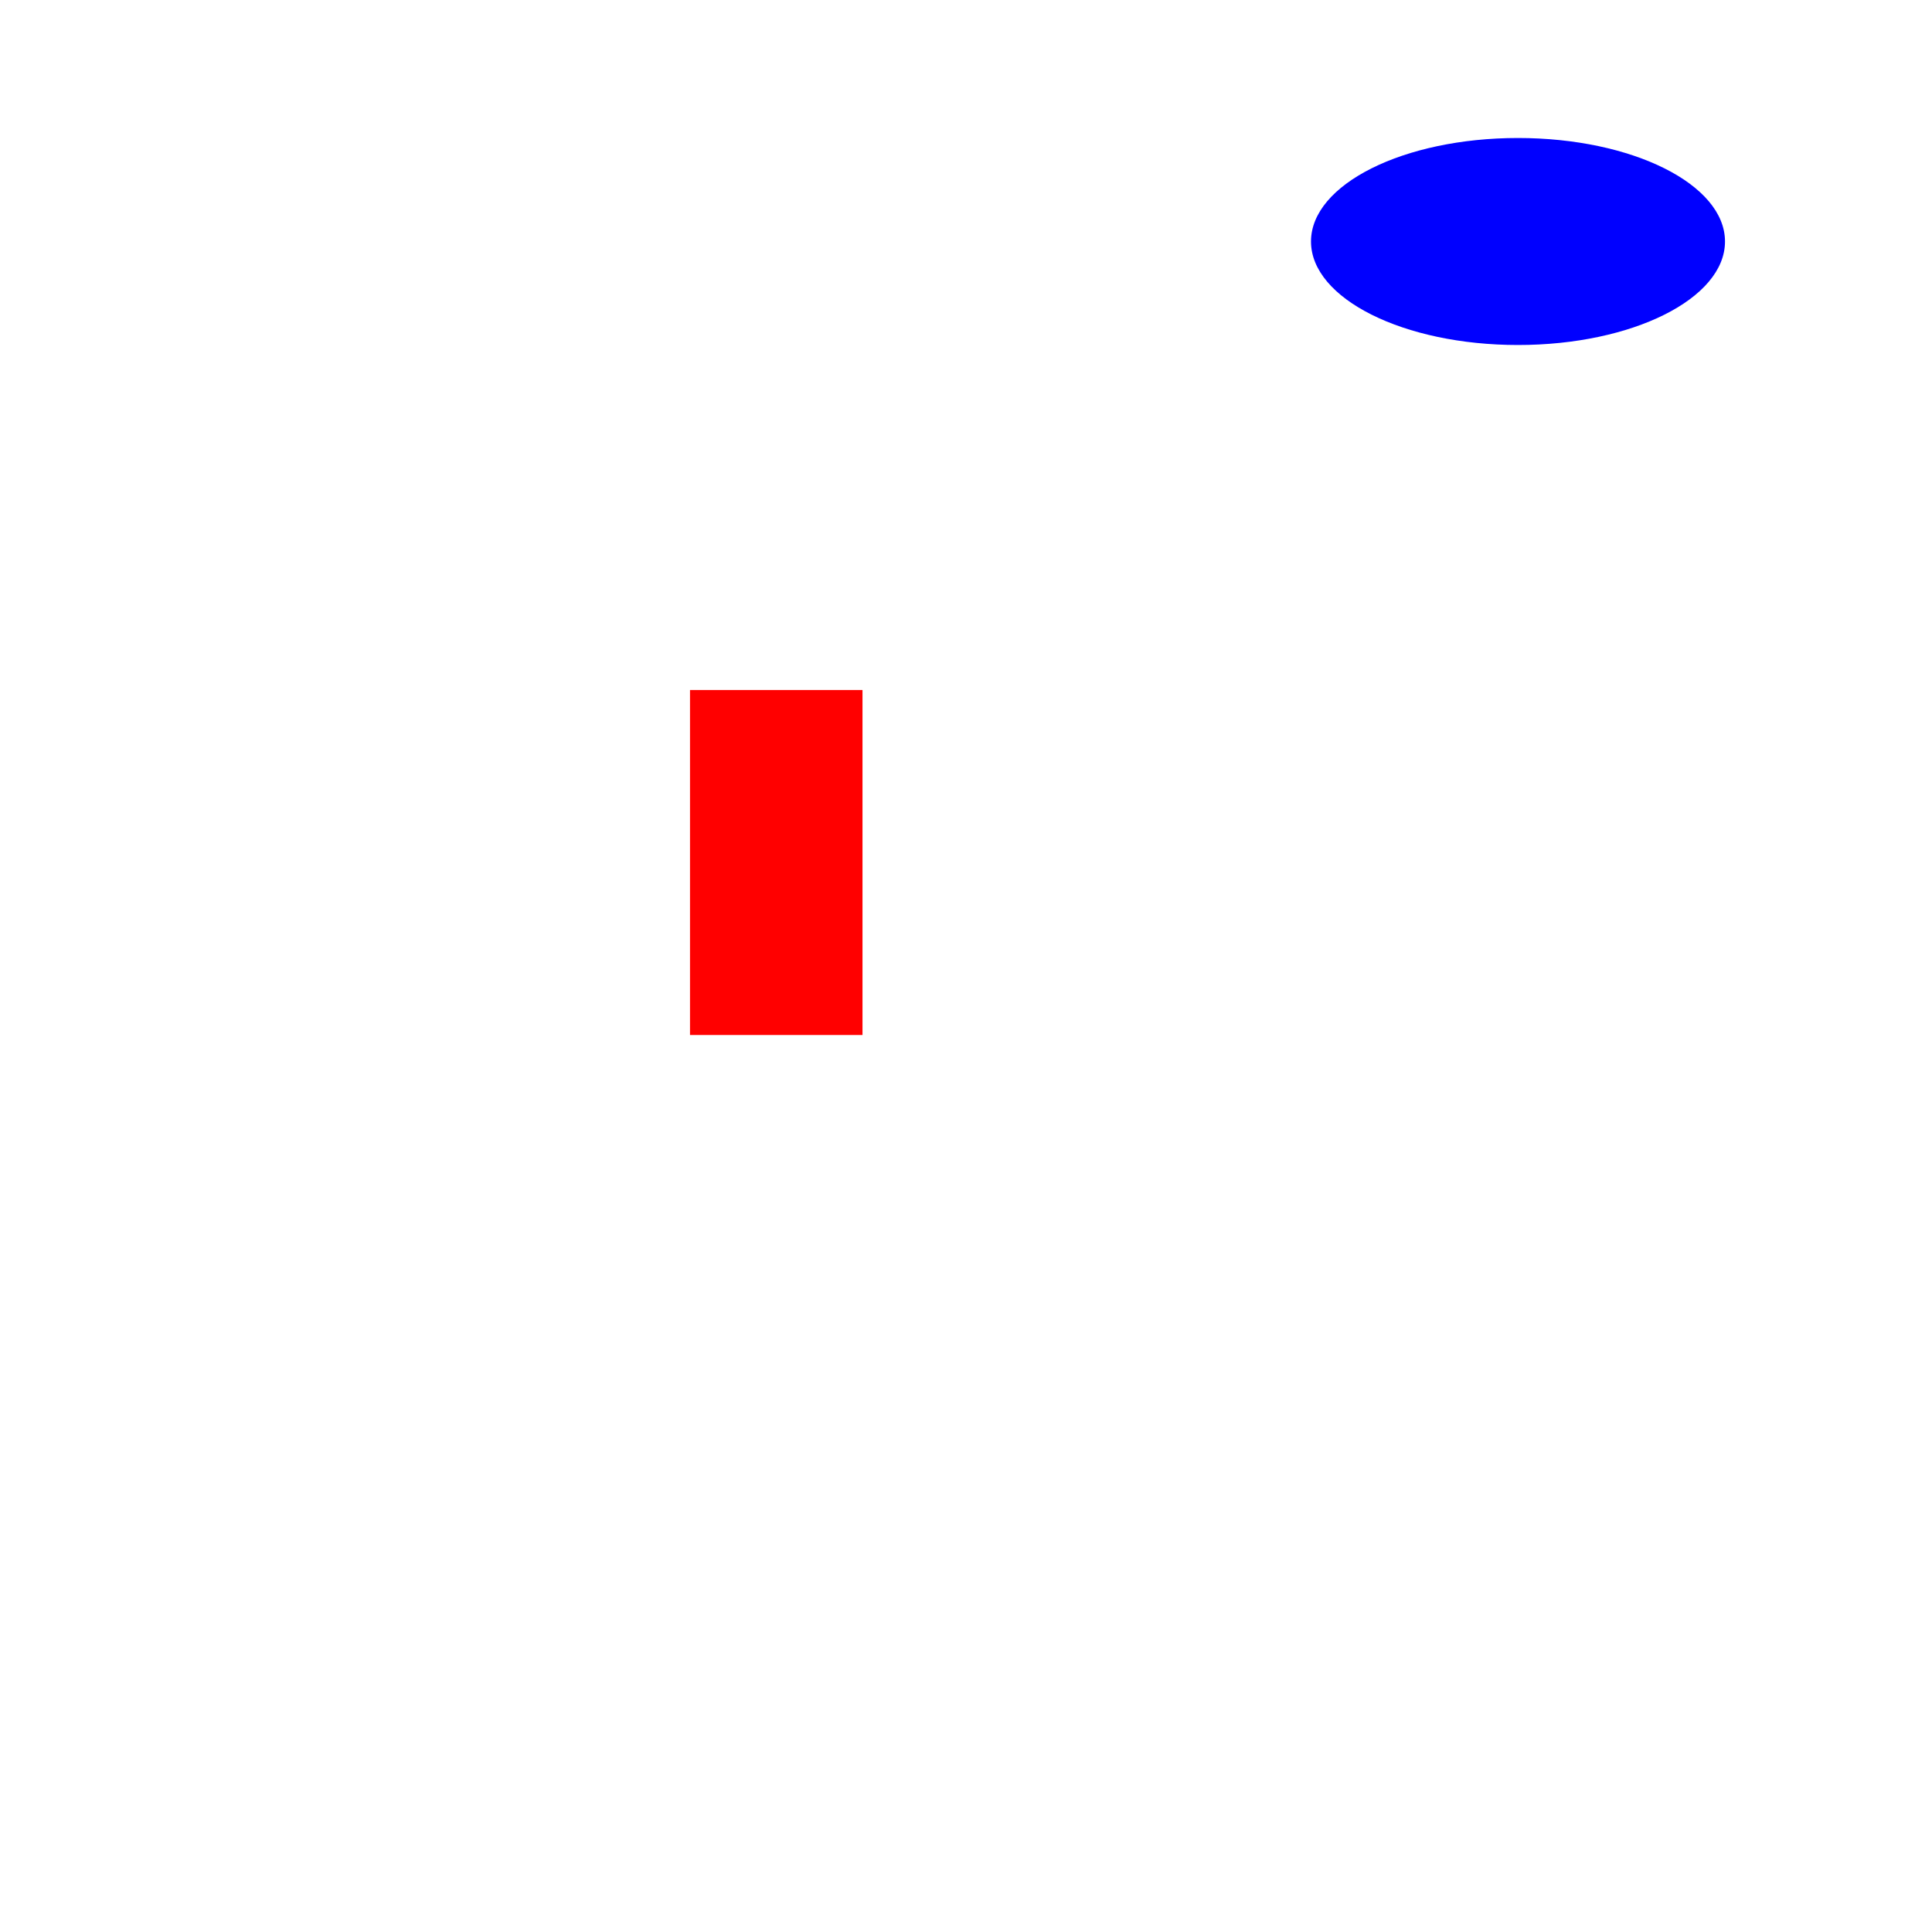
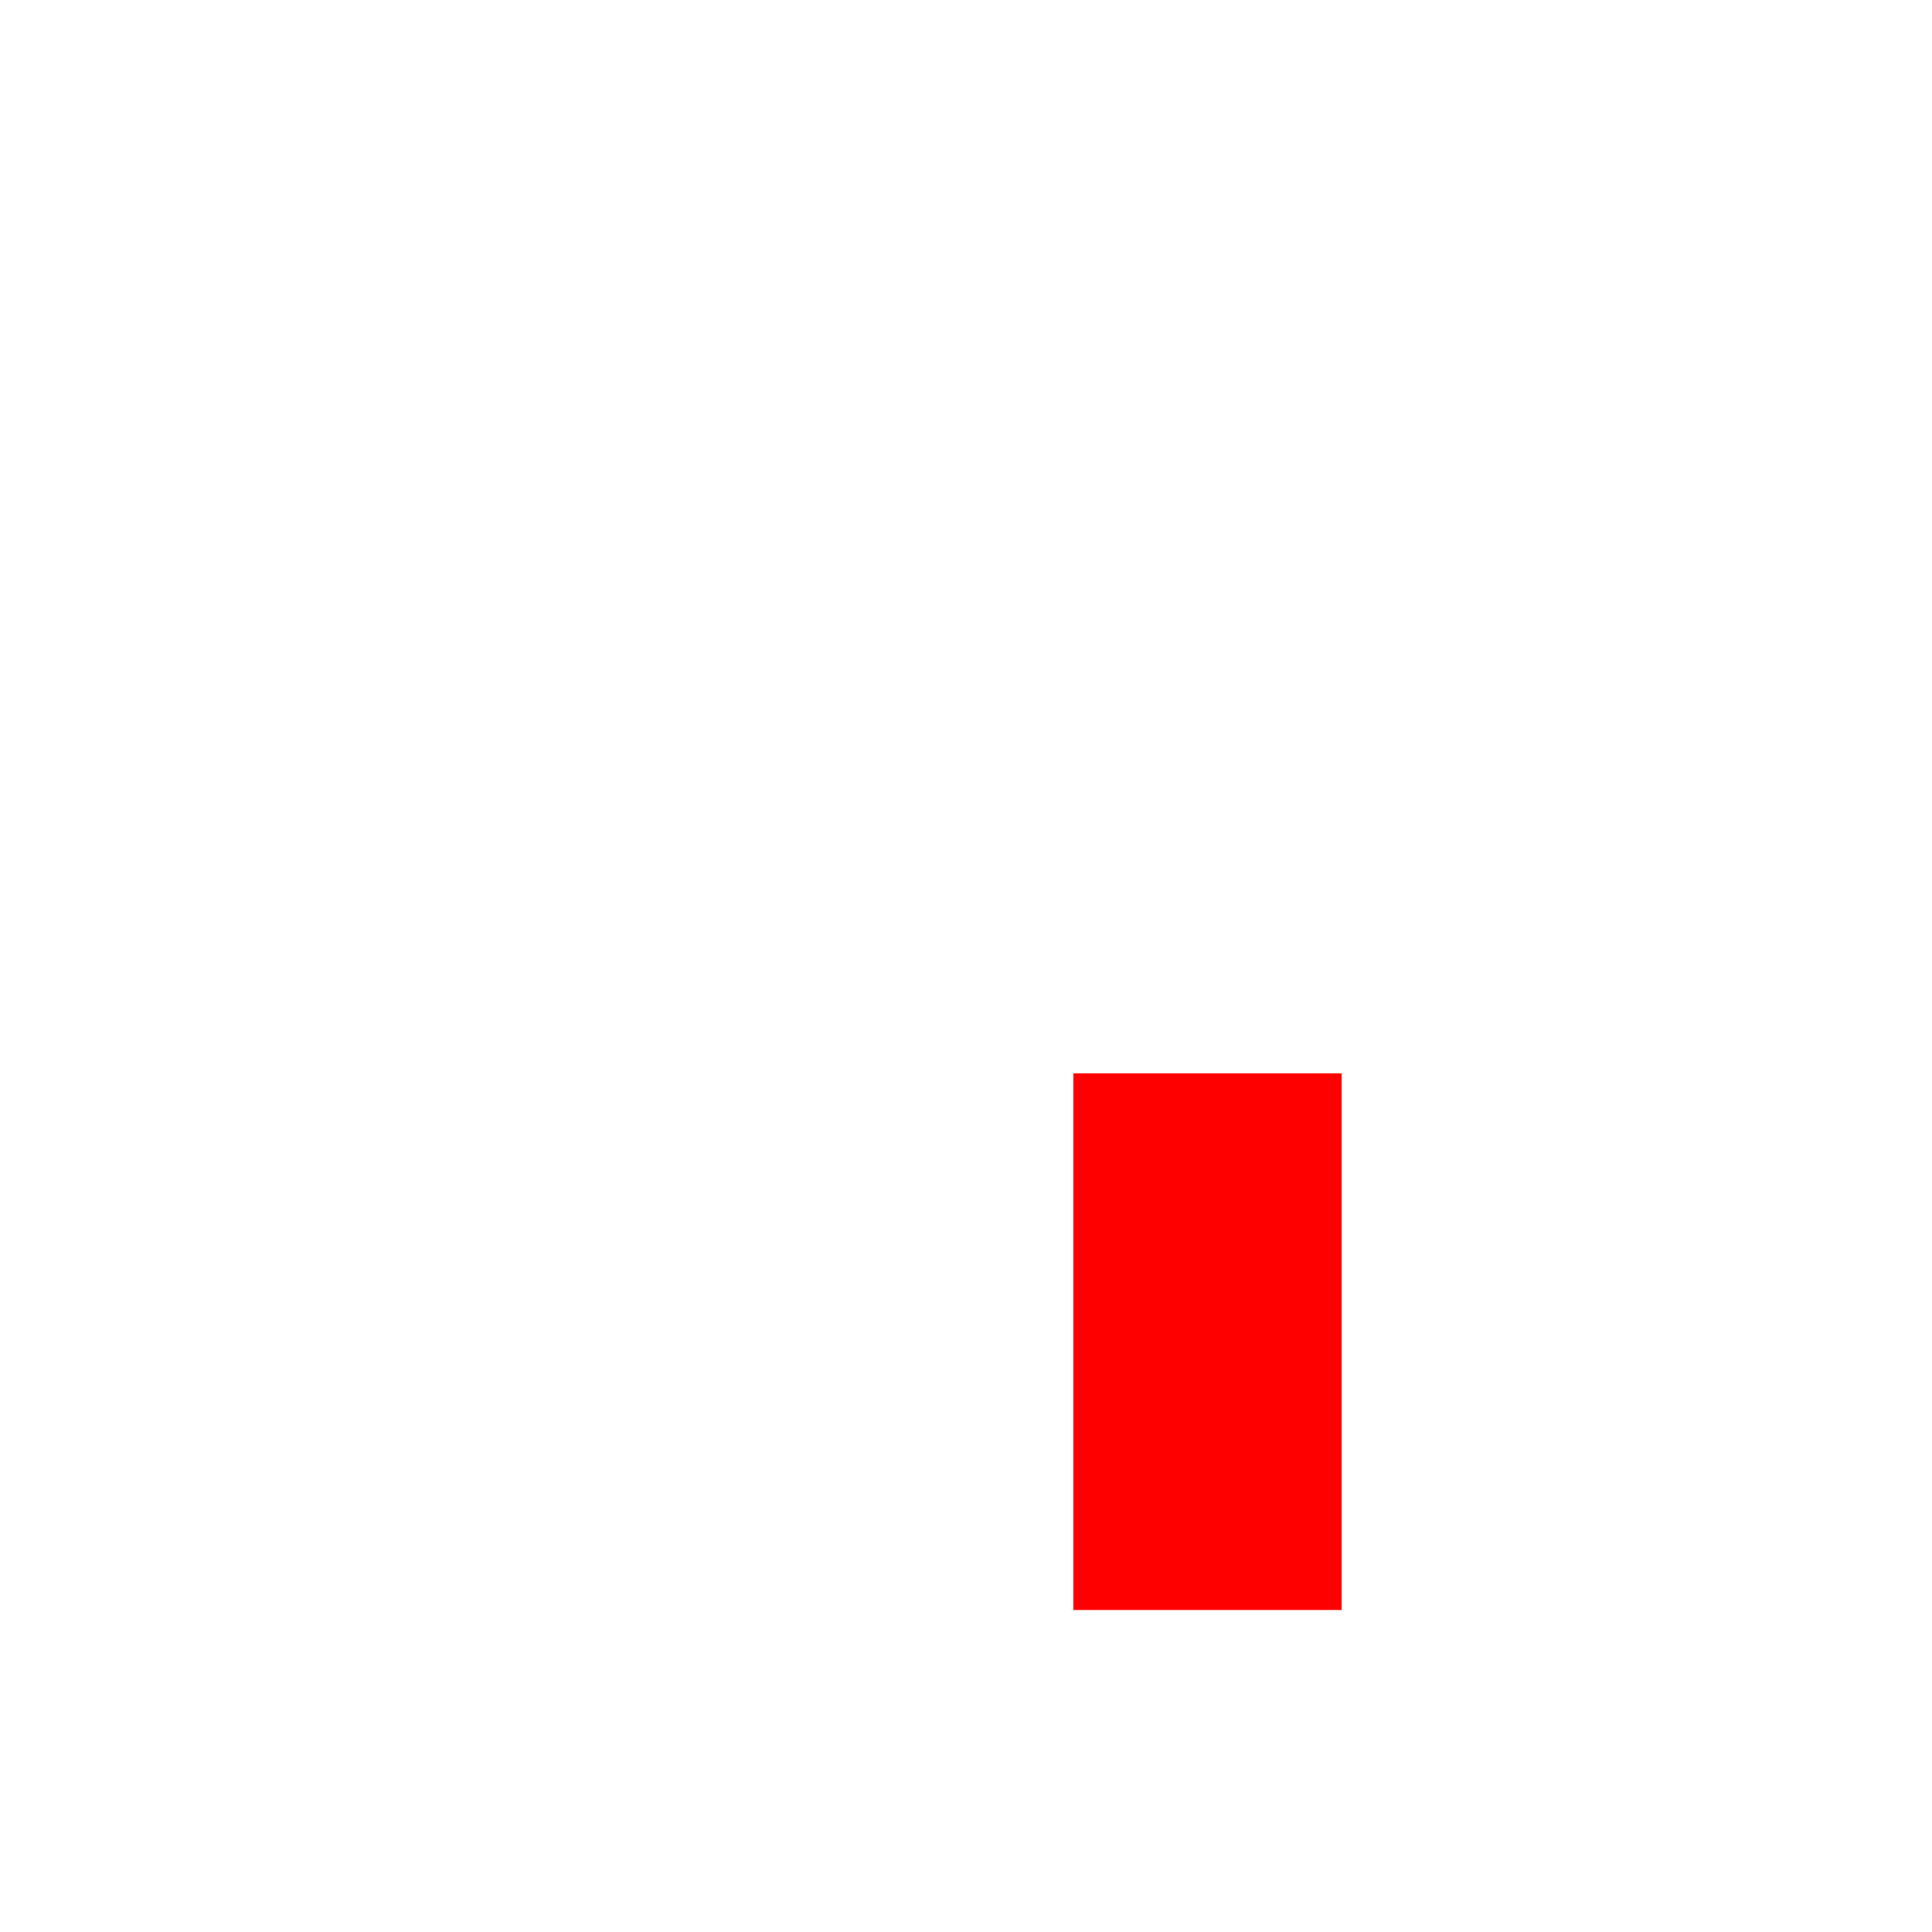
- <svg xmlns="http://www.w3.org/2000/svg" width="560" height="560" version="1.1">
+ <svg xmlns="http://www.w3.org/2000/svg" width="360" height="360" version="1.1">
  <rect id="R" x="200" y="200" width="50" height="100" fill="rgb(255,0,0)" visibility="visible">
    <animate attributeType="xml" begin="5s" dur="20s" attributeName="x" from="200" to="300" fill="freeze" />
    <animate attributeType="xml" begin="5s" dur="20s" attributeName="y" from="200" to="300" fill="freeze" />
    <animate attributeType="xml" begin="25s" dur="9s" attributeName="width" from="50" to="25" fill="freeze" />
    <animate attributeType="xml" begin="25s" dur="9s" attributeName="height" from="100" to="100" fill="freeze" />
    <animate attributeType="xml" begin="35s" dur="15s" attributeName="x" from="300" to="200" fill="freeze" />
    <animate attributeType="xml" begin="35s" dur="15s" attributeName="y" from="300" to="200" fill="freeze" />
  </rect>
  <ellipse id="C" cx="440" cy="70" rx="60" ry="30" fill="rgb(0,0,255)" visibility="visible">
    <animate attributeType="xml" begin="10s" dur="15s" attributeName="cx" from="440" to="440" fill="freeze" />
    <animate attributeType="xml" begin="10s" dur="15s" attributeName="cy" from="70" to="250" fill="freeze" />
    <animate attributeType="xml" begin="25s" dur="10s" attributeName="cx" from="440" to="440" fill="freeze" />
    <animate attributeType="xml" begin="25s" dur="10s" attributeName="cy" from="250" to="370" fill="freeze" />
    <animate attributeType="xml" begin="25s" dur="10s" attributeName="fill" from="rgb(0,0,255)" to="rgb(0,170,85)" fill="freeze" />
    <animate attributeType="xml" begin="35s" dur="5s" attributeName="fill" from="rgb(0,170,85)" to="rgb(0,255,0)" fill="freeze" />
  </ellipse>
</svg>
